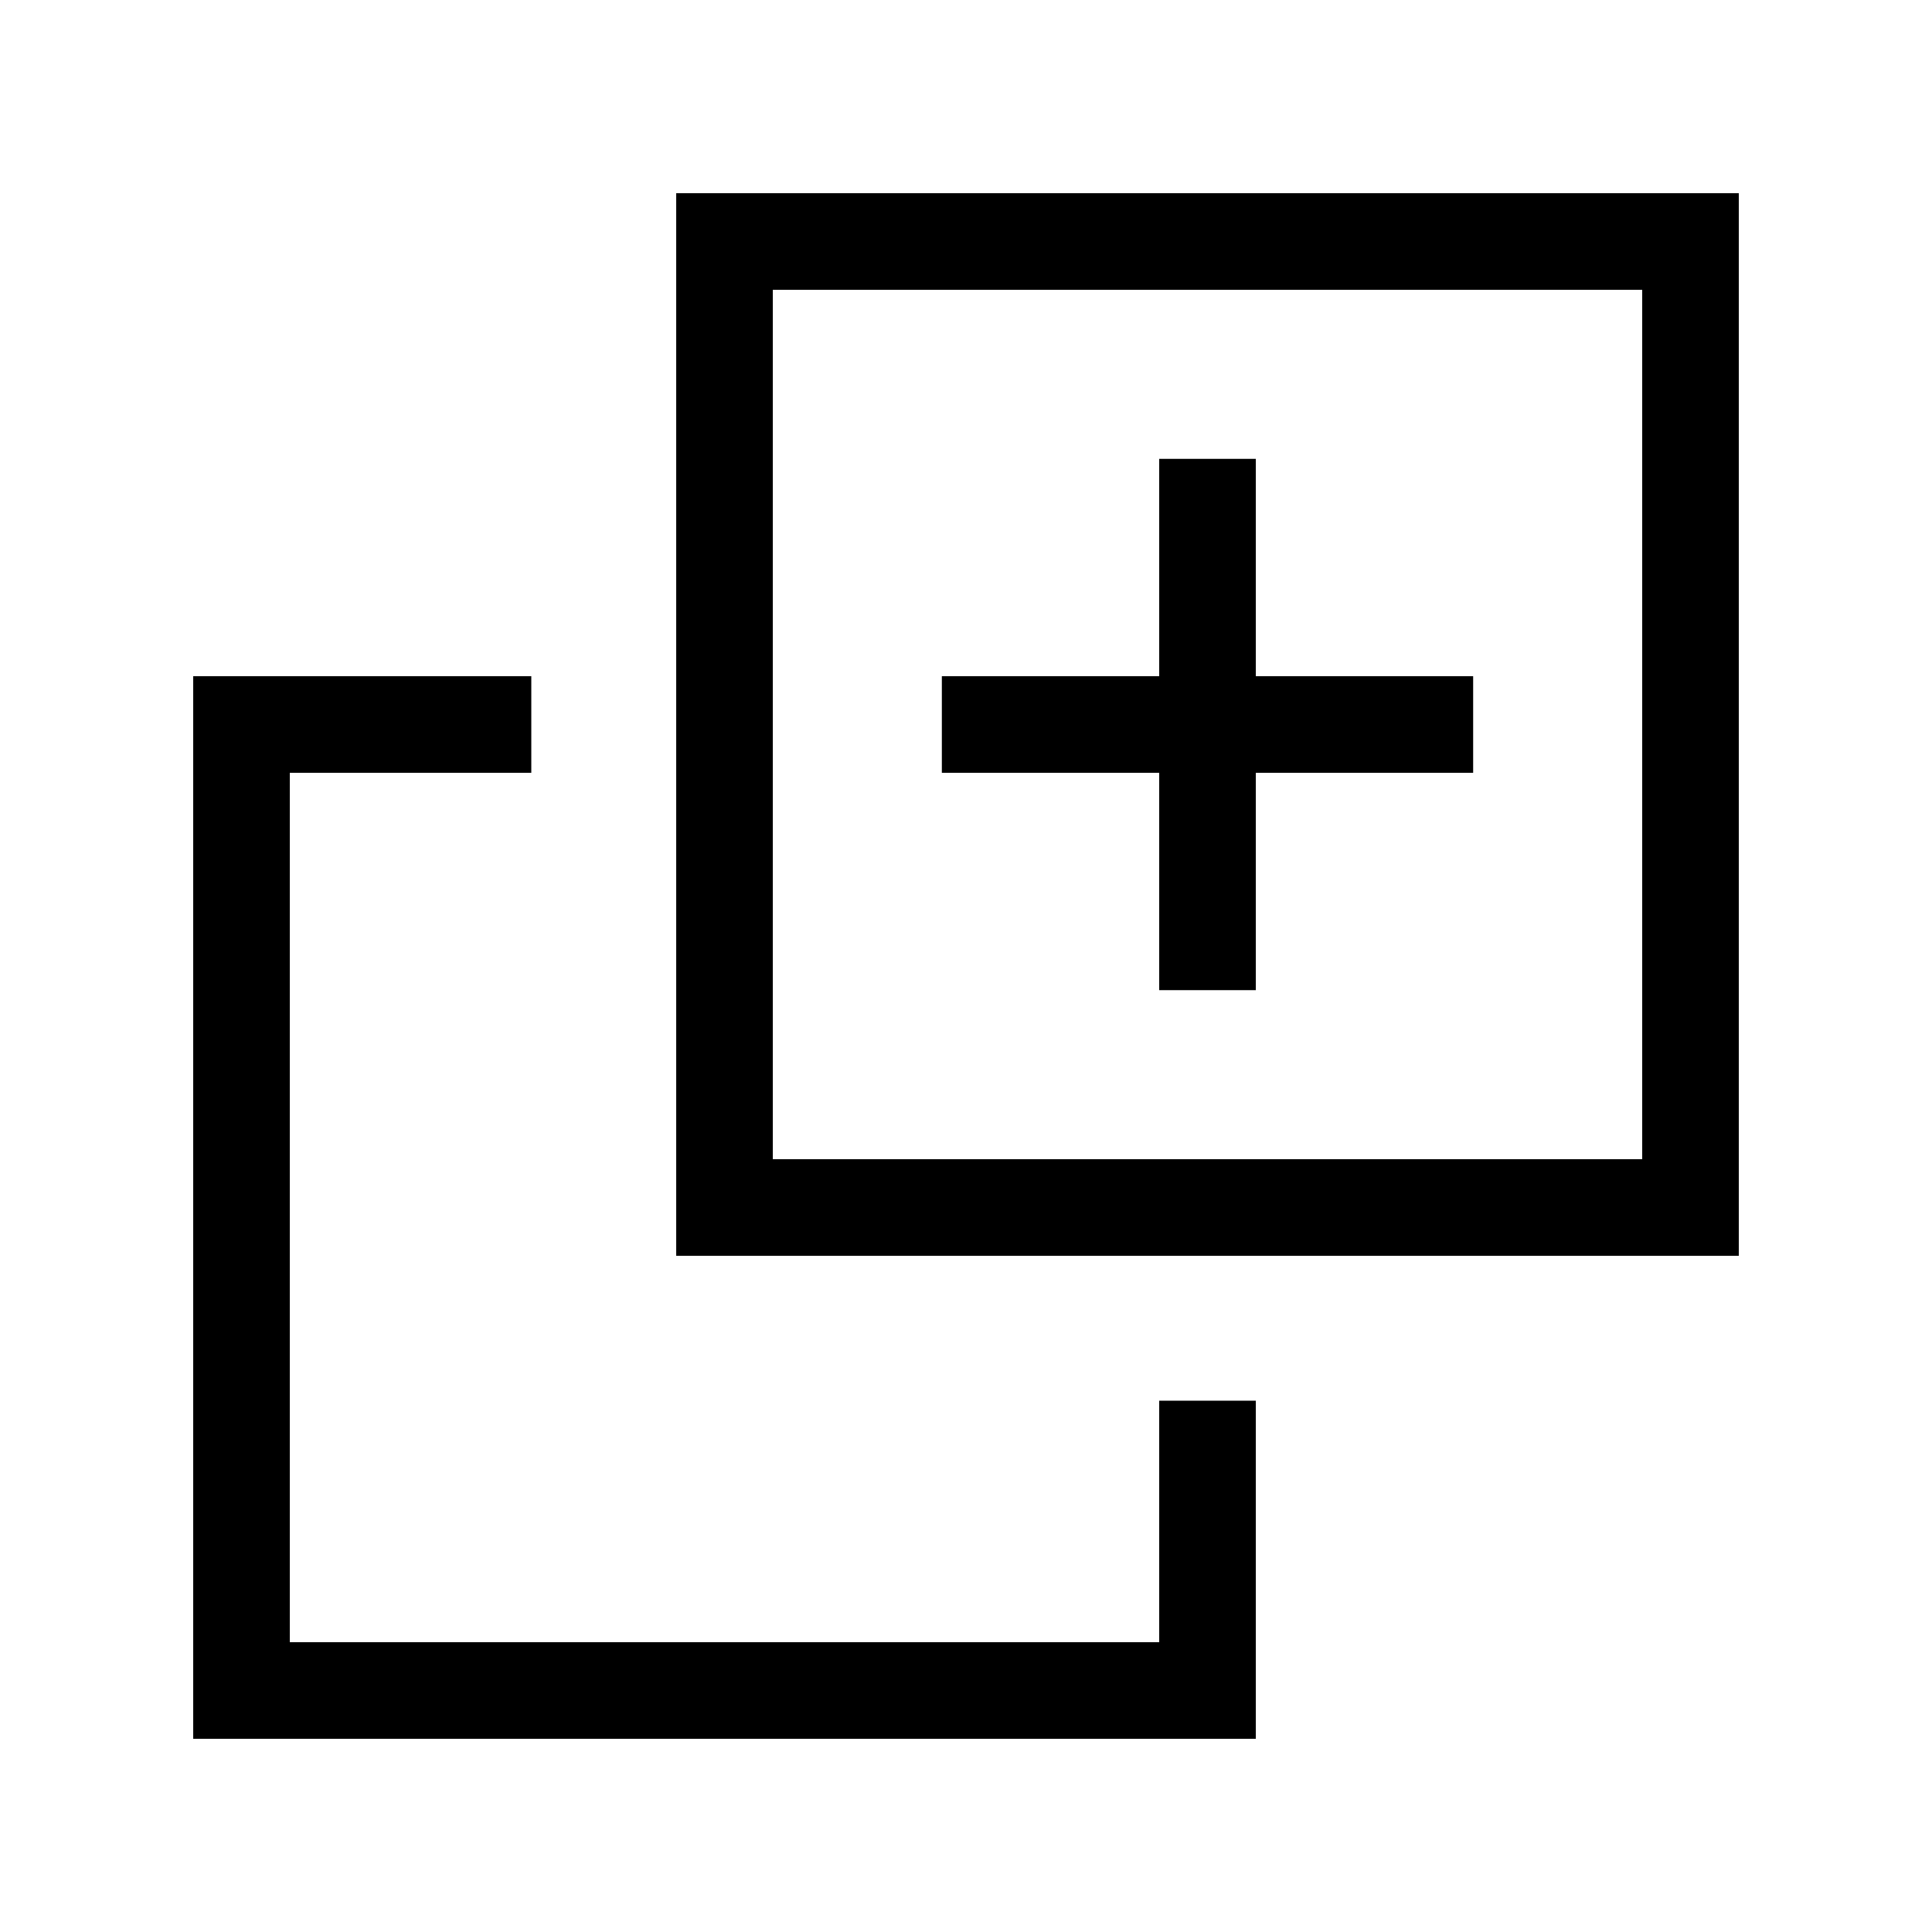
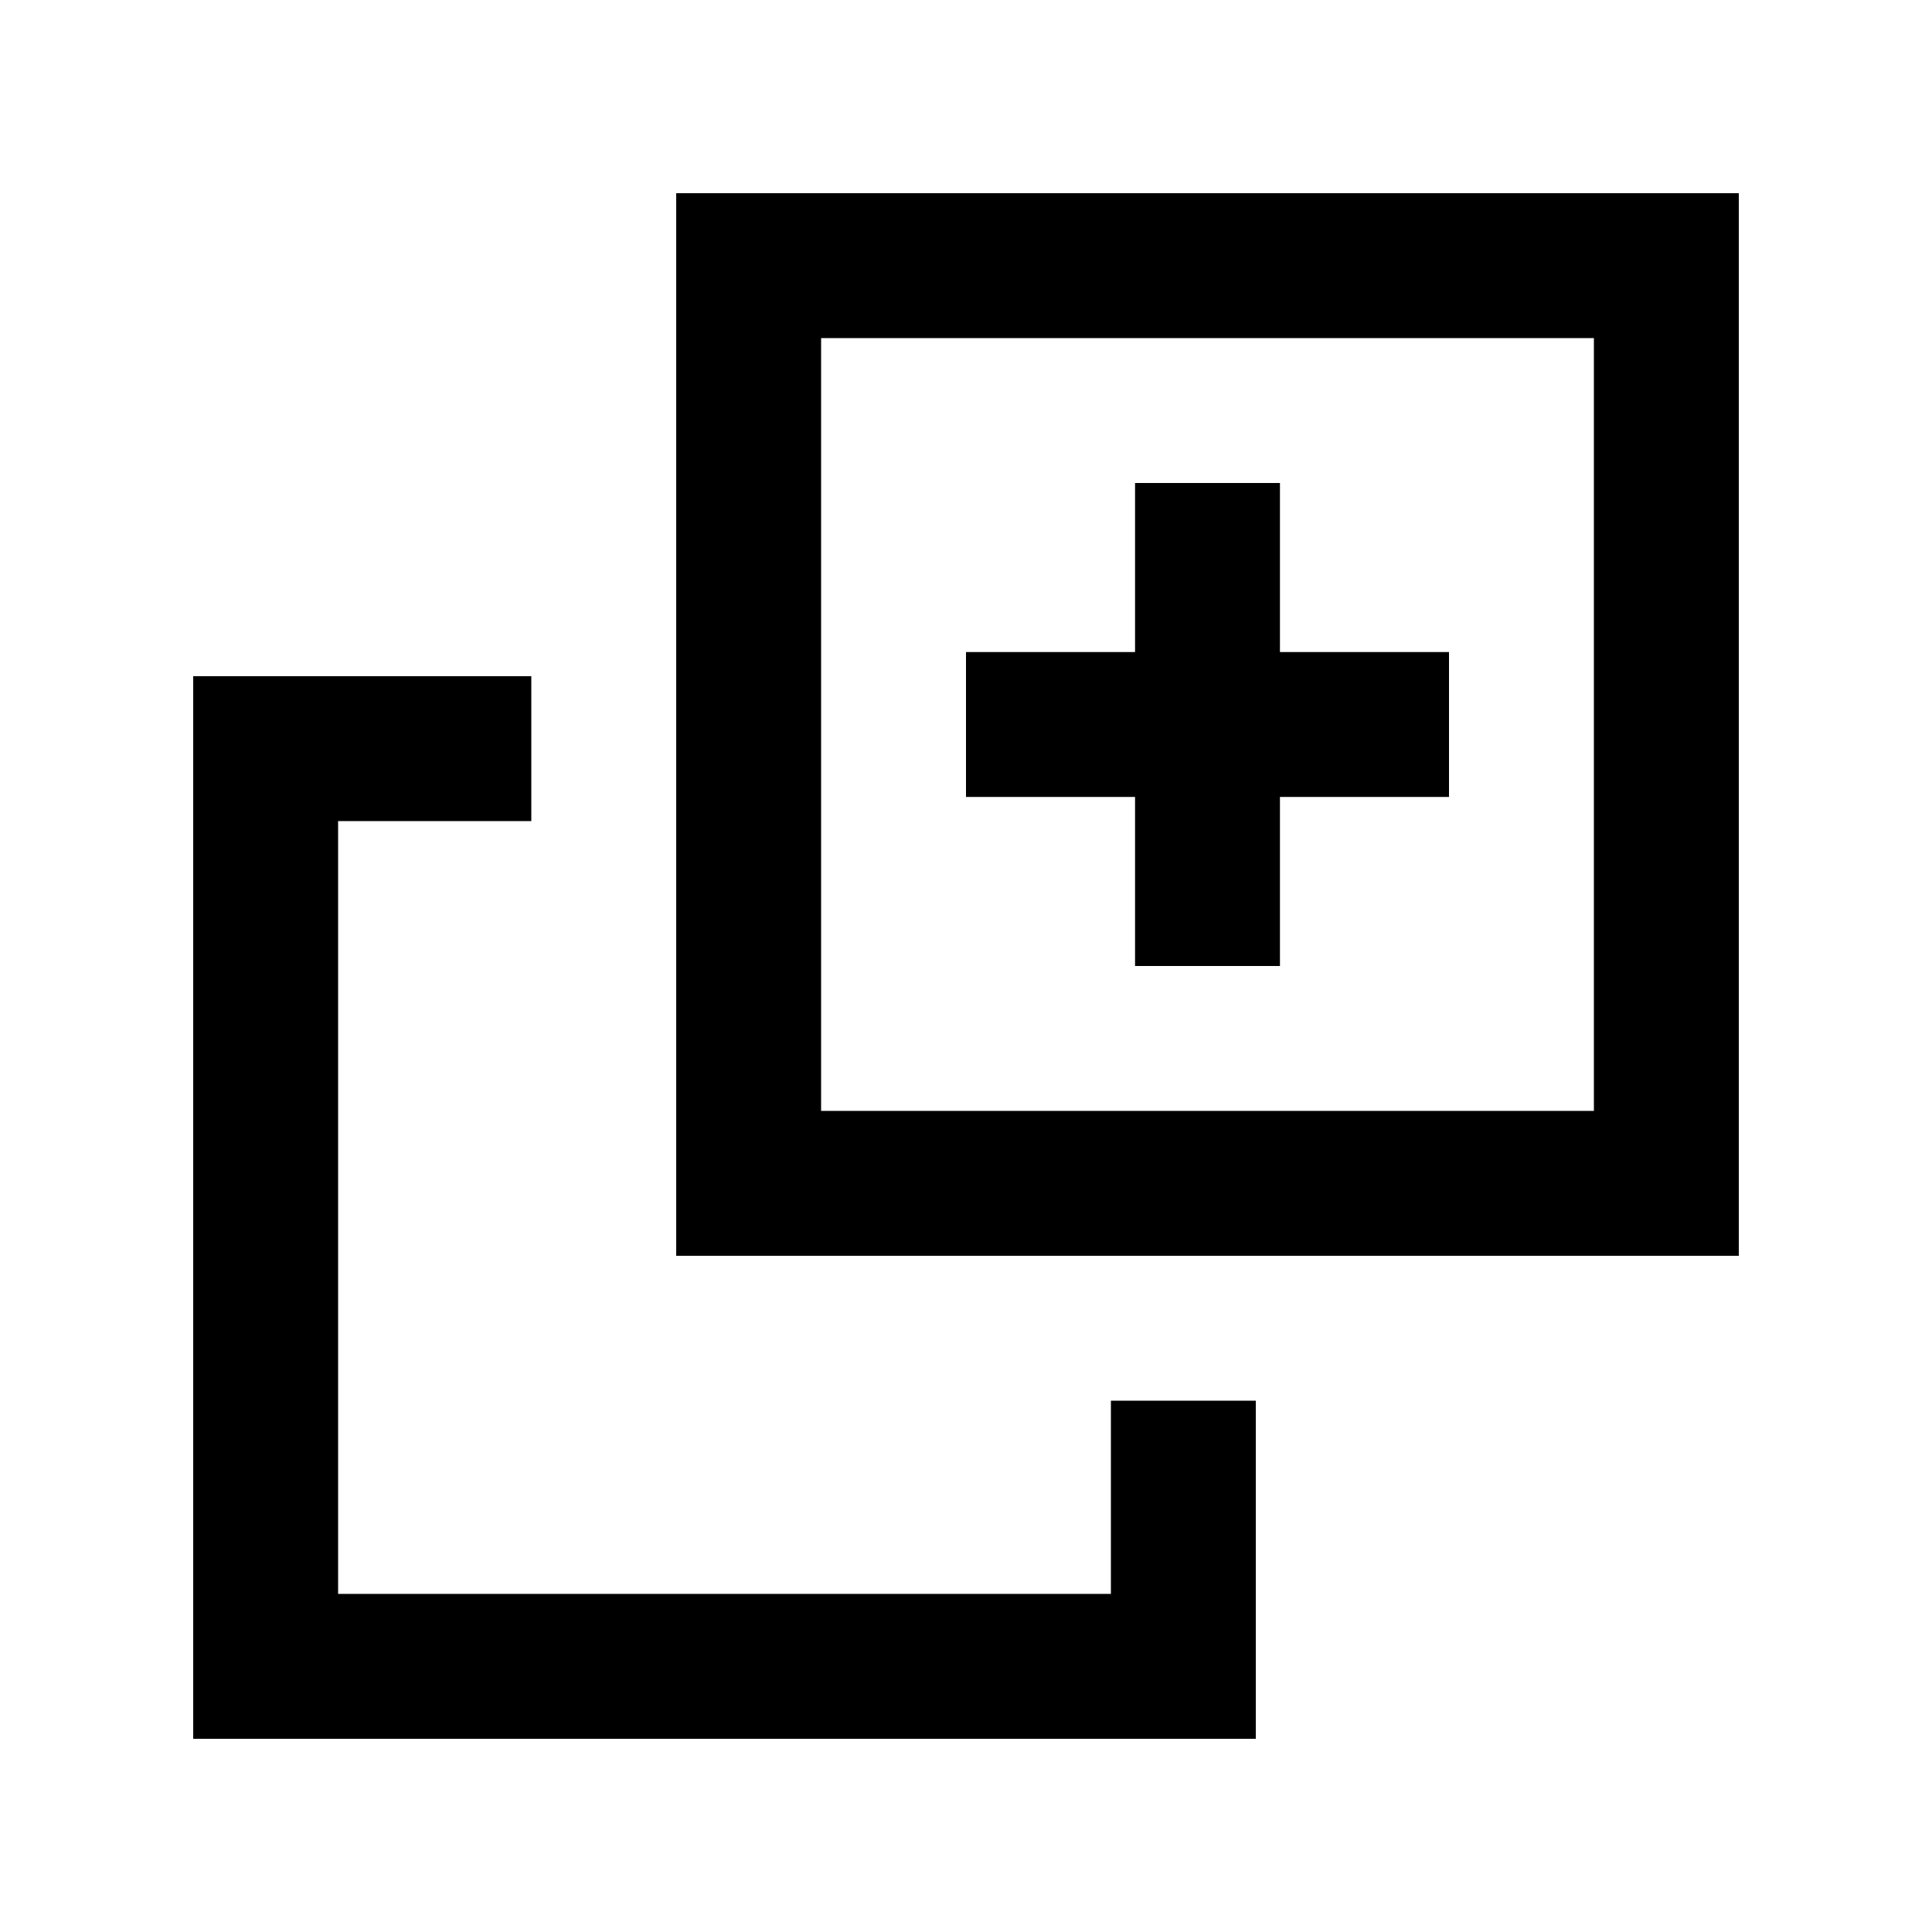
<svg xmlns="http://www.w3.org/2000/svg" viewBox="0 0 640 640">
-   <path d="M96 544L384 544L384 464L416 464L416 576L64 576L64 224L176 224L176 256L96 256L96 544zM544 384L544 96L256 96L256 384L544 384zM256 416L224 416L224 64L576 64L576 416L256 416zM384 328L384 256L312 256L312 224L384 224L384 152L416 152L416 224L488 224L488 256L416 256L416 328L384 328z" />
+   <path d="M112 528L368 528L368 464L416 464L416 576L64 576L64 224L176 224L176 272L112 272L112 528zM528 368L528 112L272 112L272 368L528 368zM272 416L224 416L224 64L576 64L576 416L272 416zM376 320L376 264L320 264L320 216L376 216L376 160L424 160L424 216L480 216L480 264L424 264L424 320L376 320z" />
</svg>
